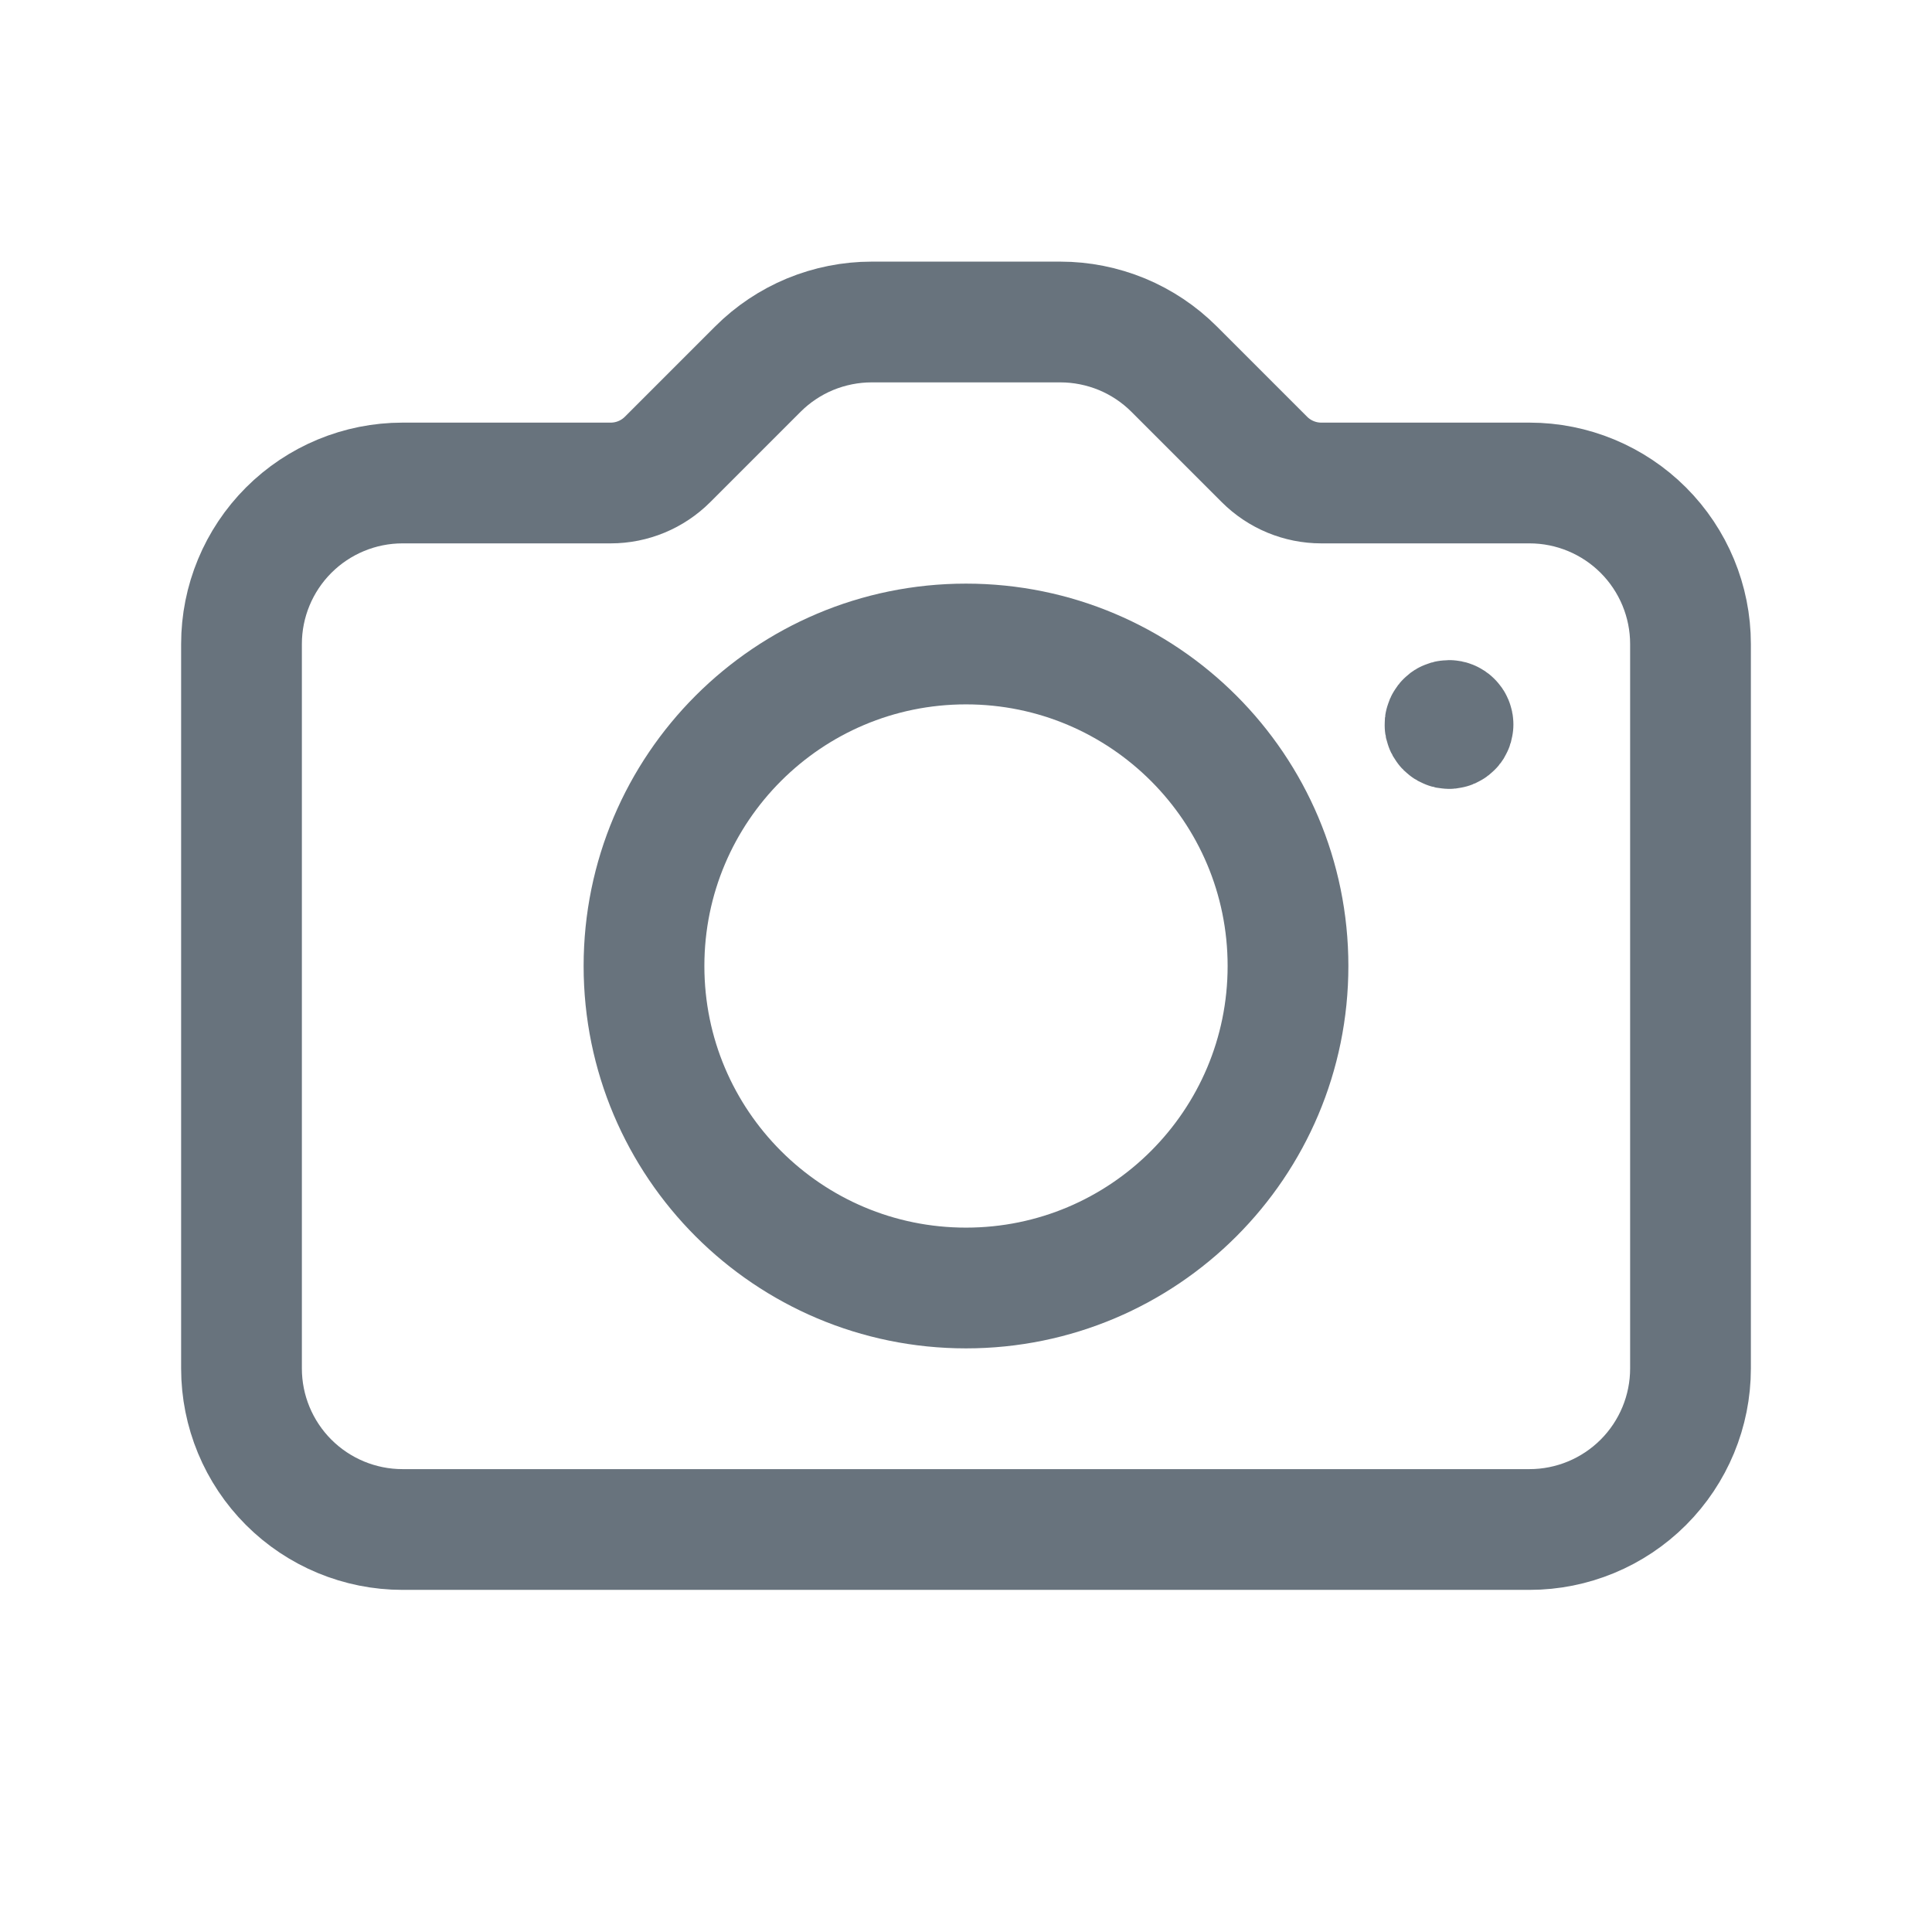
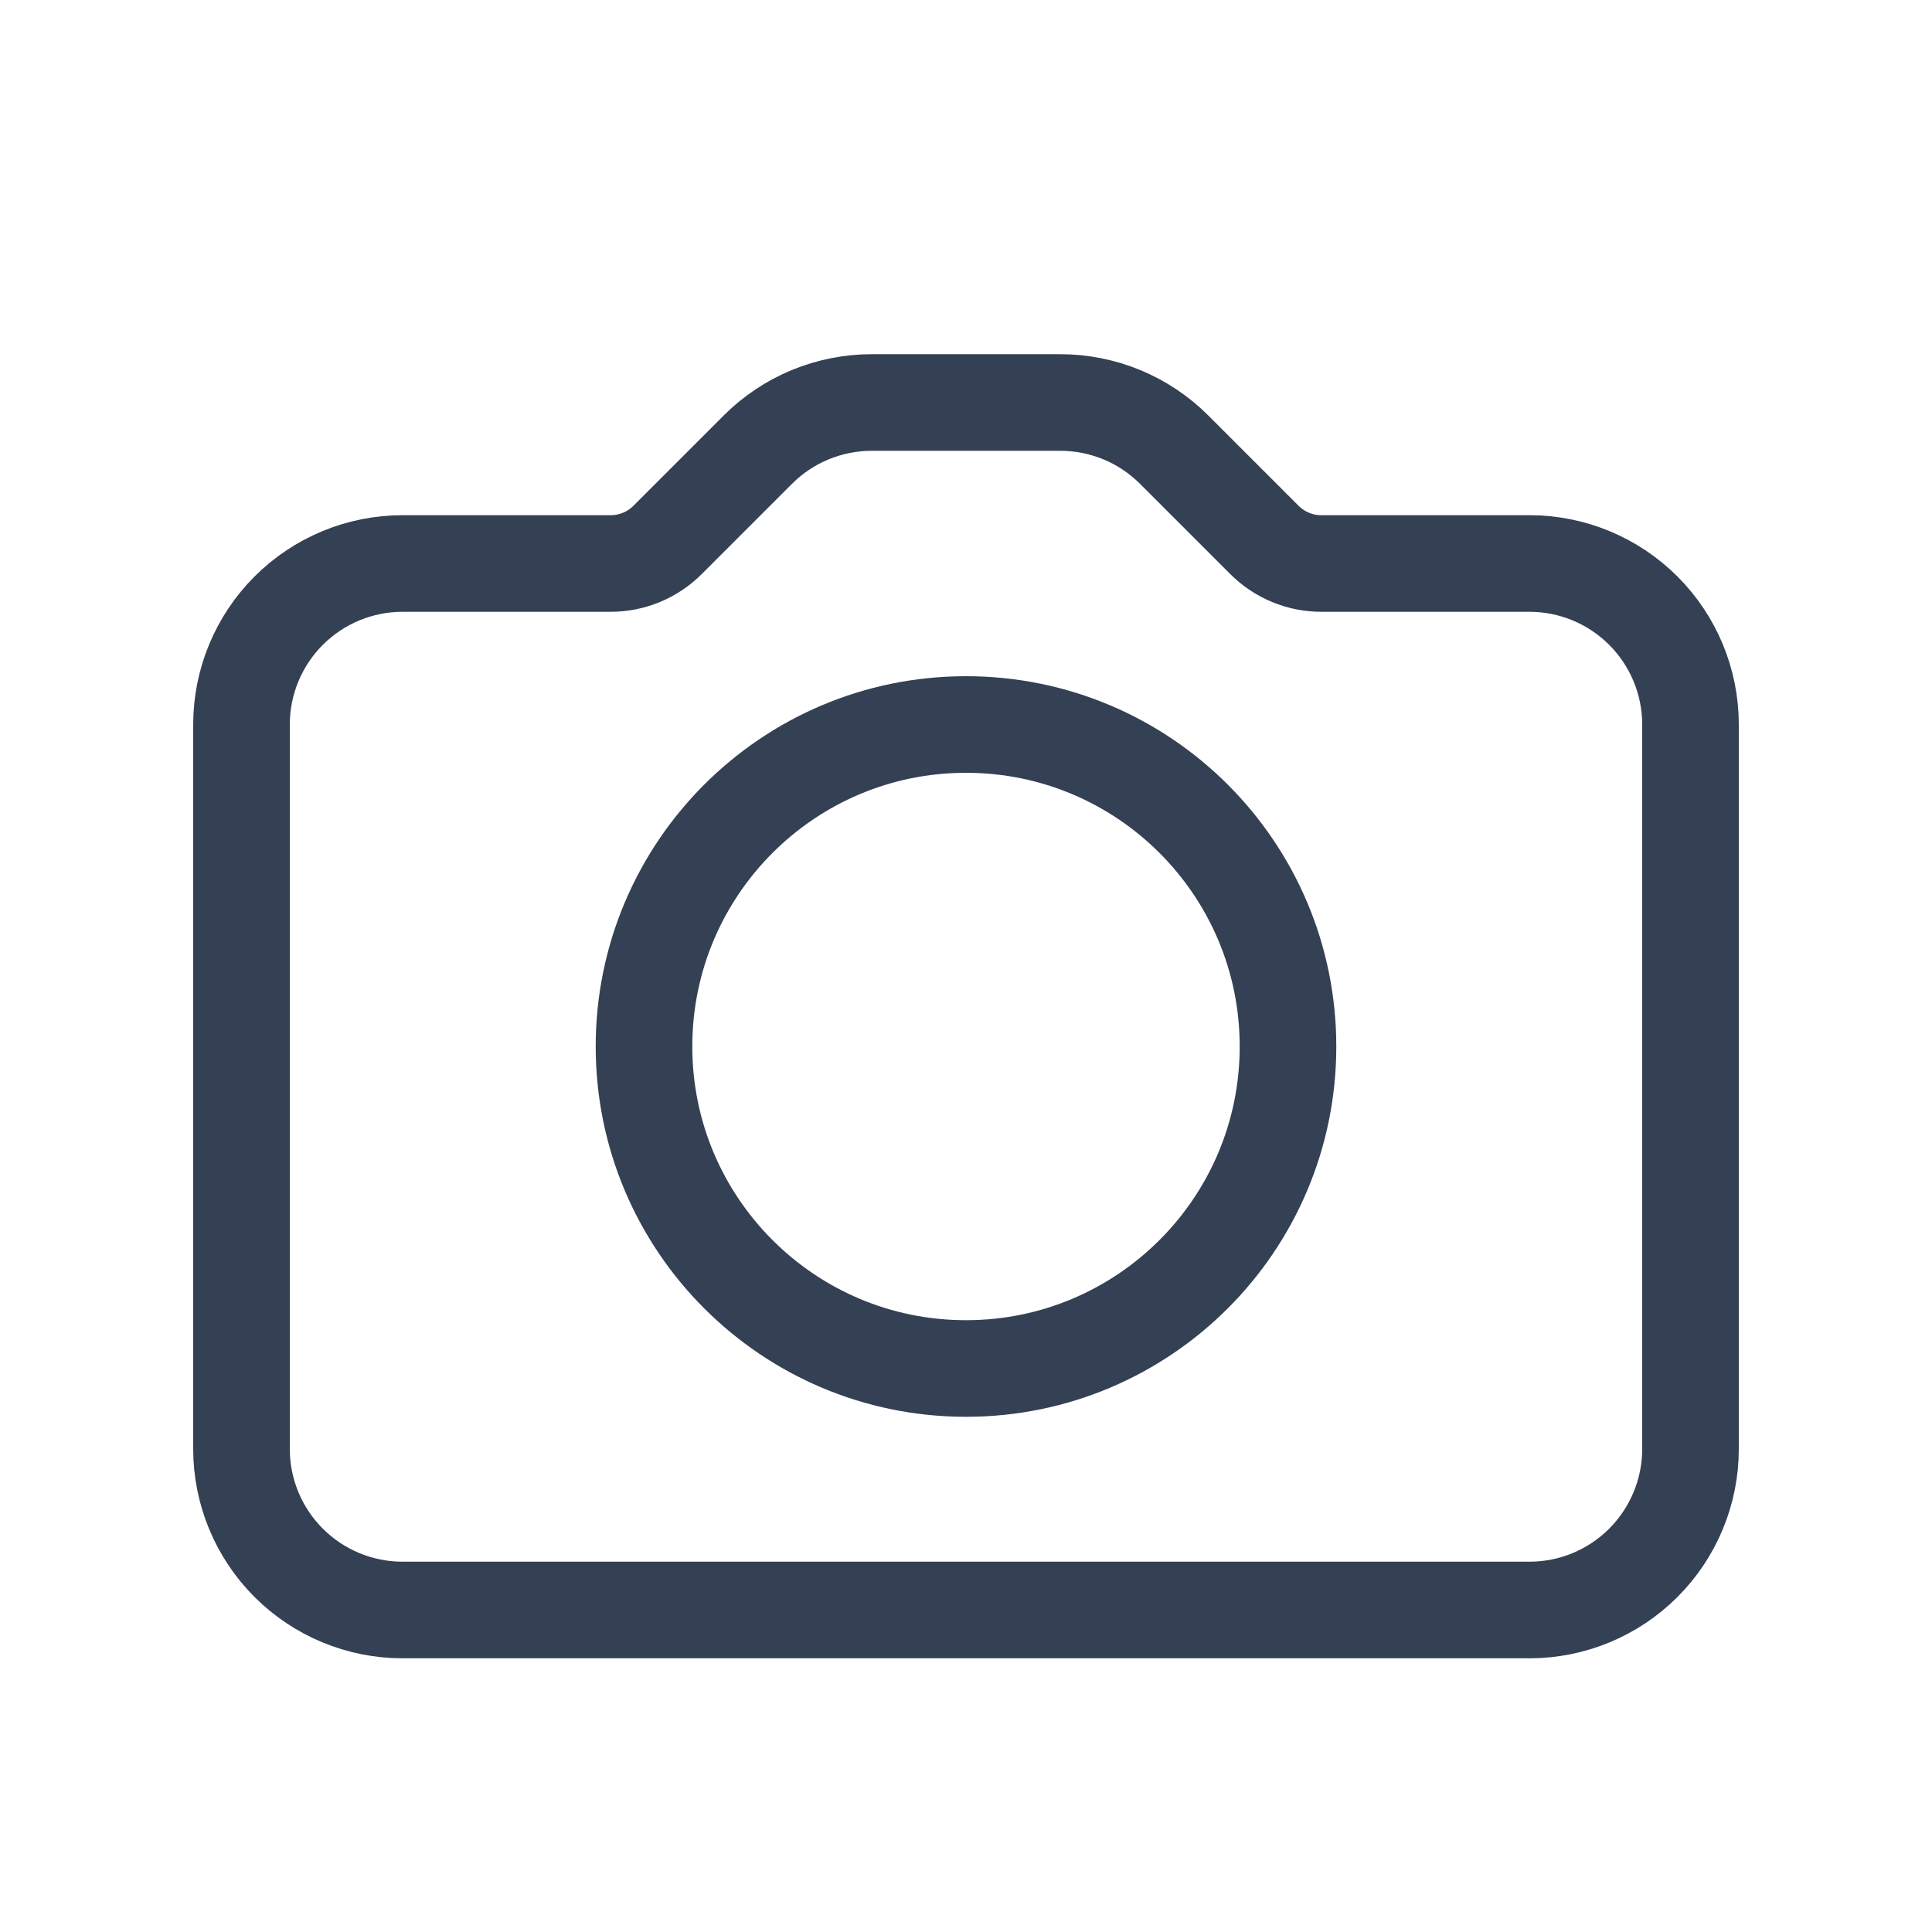
<svg xmlns="http://www.w3.org/2000/svg" width="24" height="24" viewBox="0 0 24 24" fill="none">
-   <path d="M14.586 4.586L15.707 5.707C15.895 5.895 16.149 6 16.414 6H19C19.53 6 20.039 6.211 20.414 6.586C20.789 6.961 21 7.47 21 8V17C21 17.53 20.789 18.039 20.414 18.414C20.039 18.789 19.53 19 19 19H5C4.47 19 3.961 18.789 3.586 18.414C3.211 18.039 3 17.53 3 17V8C3 7.47 3.211 6.961 3.586 6.586C3.961 6.211 4.47 6 5 6H7.586C7.851 6 8.105 5.895 8.293 5.707L9.414 4.586C9.6 4.4 9.82 4.253 10.063 4.152C10.306 4.052 10.566 4 10.828 4H13.172C13.434 4 13.694 4.052 13.937 4.152C14.18 4.253 14.4 4.4 14.586 4.586Z" stroke="#68737D" stroke-width="1.5" stroke-linecap="round" stroke-linejoin="round" />
-   <path d="M12 16C14.209 16 16 14.209 16 12C16 9.791 14.209 8 12 8C9.791 8 8 9.791 8 12C8 14.209 9.791 16 12 16Z" stroke="#68737D" stroke-width="1.5" stroke-linecap="round" stroke-linejoin="round" />
-   <path d="M18.05 9C18.05 9.01 18.047 9.02 18.042 9.028C18.036 9.036 18.028 9.042 18.019 9.046C18.01 9.05 18 9.051 17.99 9.049C17.981 9.047 17.972 9.042 17.965 9.035C17.958 9.028 17.953 9.019 17.951 9.01C17.949 9 17.95 8.99 17.954 8.981C17.958 8.972 17.964 8.964 17.972 8.958C17.98 8.953 17.99 8.95 18 8.95C18.007 8.95 18.013 8.951 18.019 8.954C18.025 8.956 18.031 8.96 18.035 8.965C18.04 8.969 18.044 8.975 18.046 8.981C18.049 8.987 18.05 8.993 18.05 9" stroke="#68737D" stroke-width="1.5" stroke-linecap="round" stroke-linejoin="round" />
+   <path d="M14.586 5.586L15.707 6.707C15.895 6.895 16.149 7 16.414 7H19C19.53 7 20.039 7.211 20.414 7.586C20.789 7.961 21 8.47 21 9V18C21 18.53 20.789 19.039 20.414 19.414C20.039 19.789 19.53 20 19 20H5C4.47 20 3.961 19.789 3.586 19.414C3.211 19.039 3 18.53 3 18V9C3 8.47 3.211 7.961 3.586 7.586C3.961 7.211 4.47 7 5 7H7.586C7.851 7 8.105 6.895 8.293 6.707L9.414 5.586C9.6 5.4 9.82 5.253 10.063 5.152C10.306 5.052 10.566 5 10.828 5H13.172C13.434 5 13.694 5.052 13.937 5.152C14.18 5.253 14.4 5.4 14.586 5.586Z" stroke="#344054" stroke-width="1.2" stroke-linecap="round" stroke-linejoin="round" />
+   <path d="M12 17C14.209 17 16 15.209 16 13C16 10.791 14.209 9 12 9C9.791 9 8 10.791 8 13C8 15.209 9.791 17 12 17Z" stroke="#344054" stroke-width="1.2" stroke-linecap="round" stroke-linejoin="round" />
</svg>
